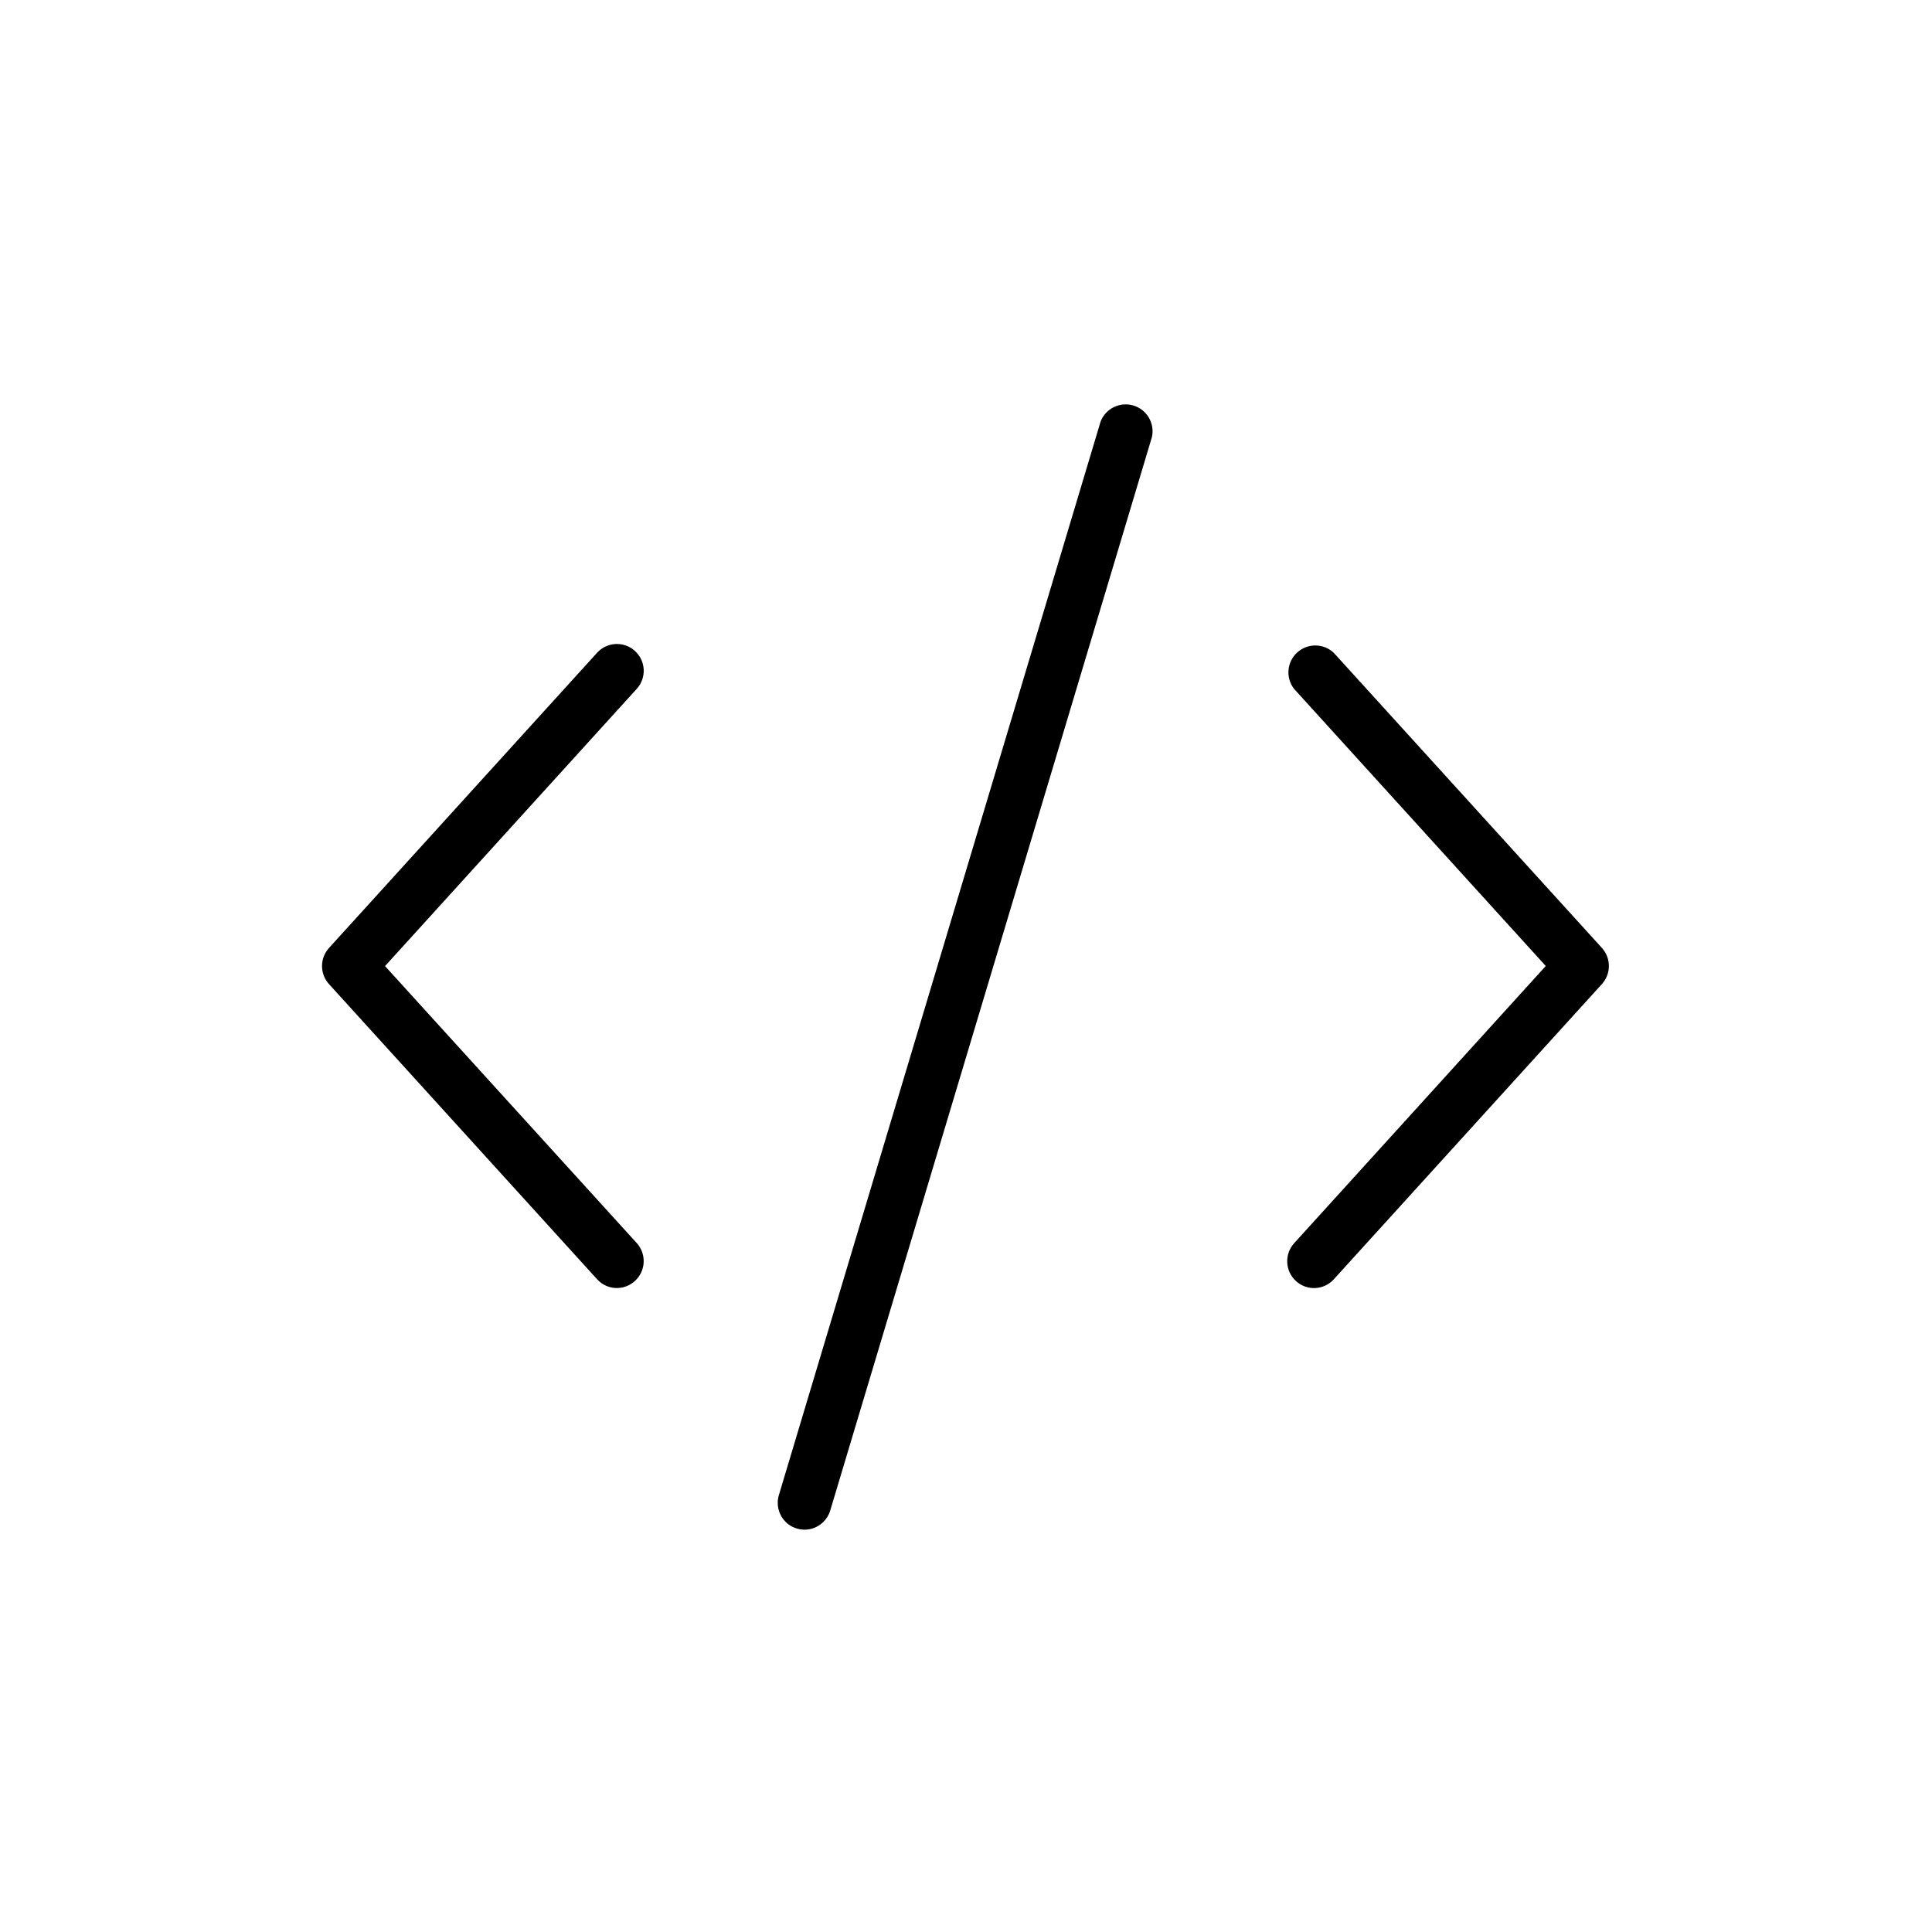
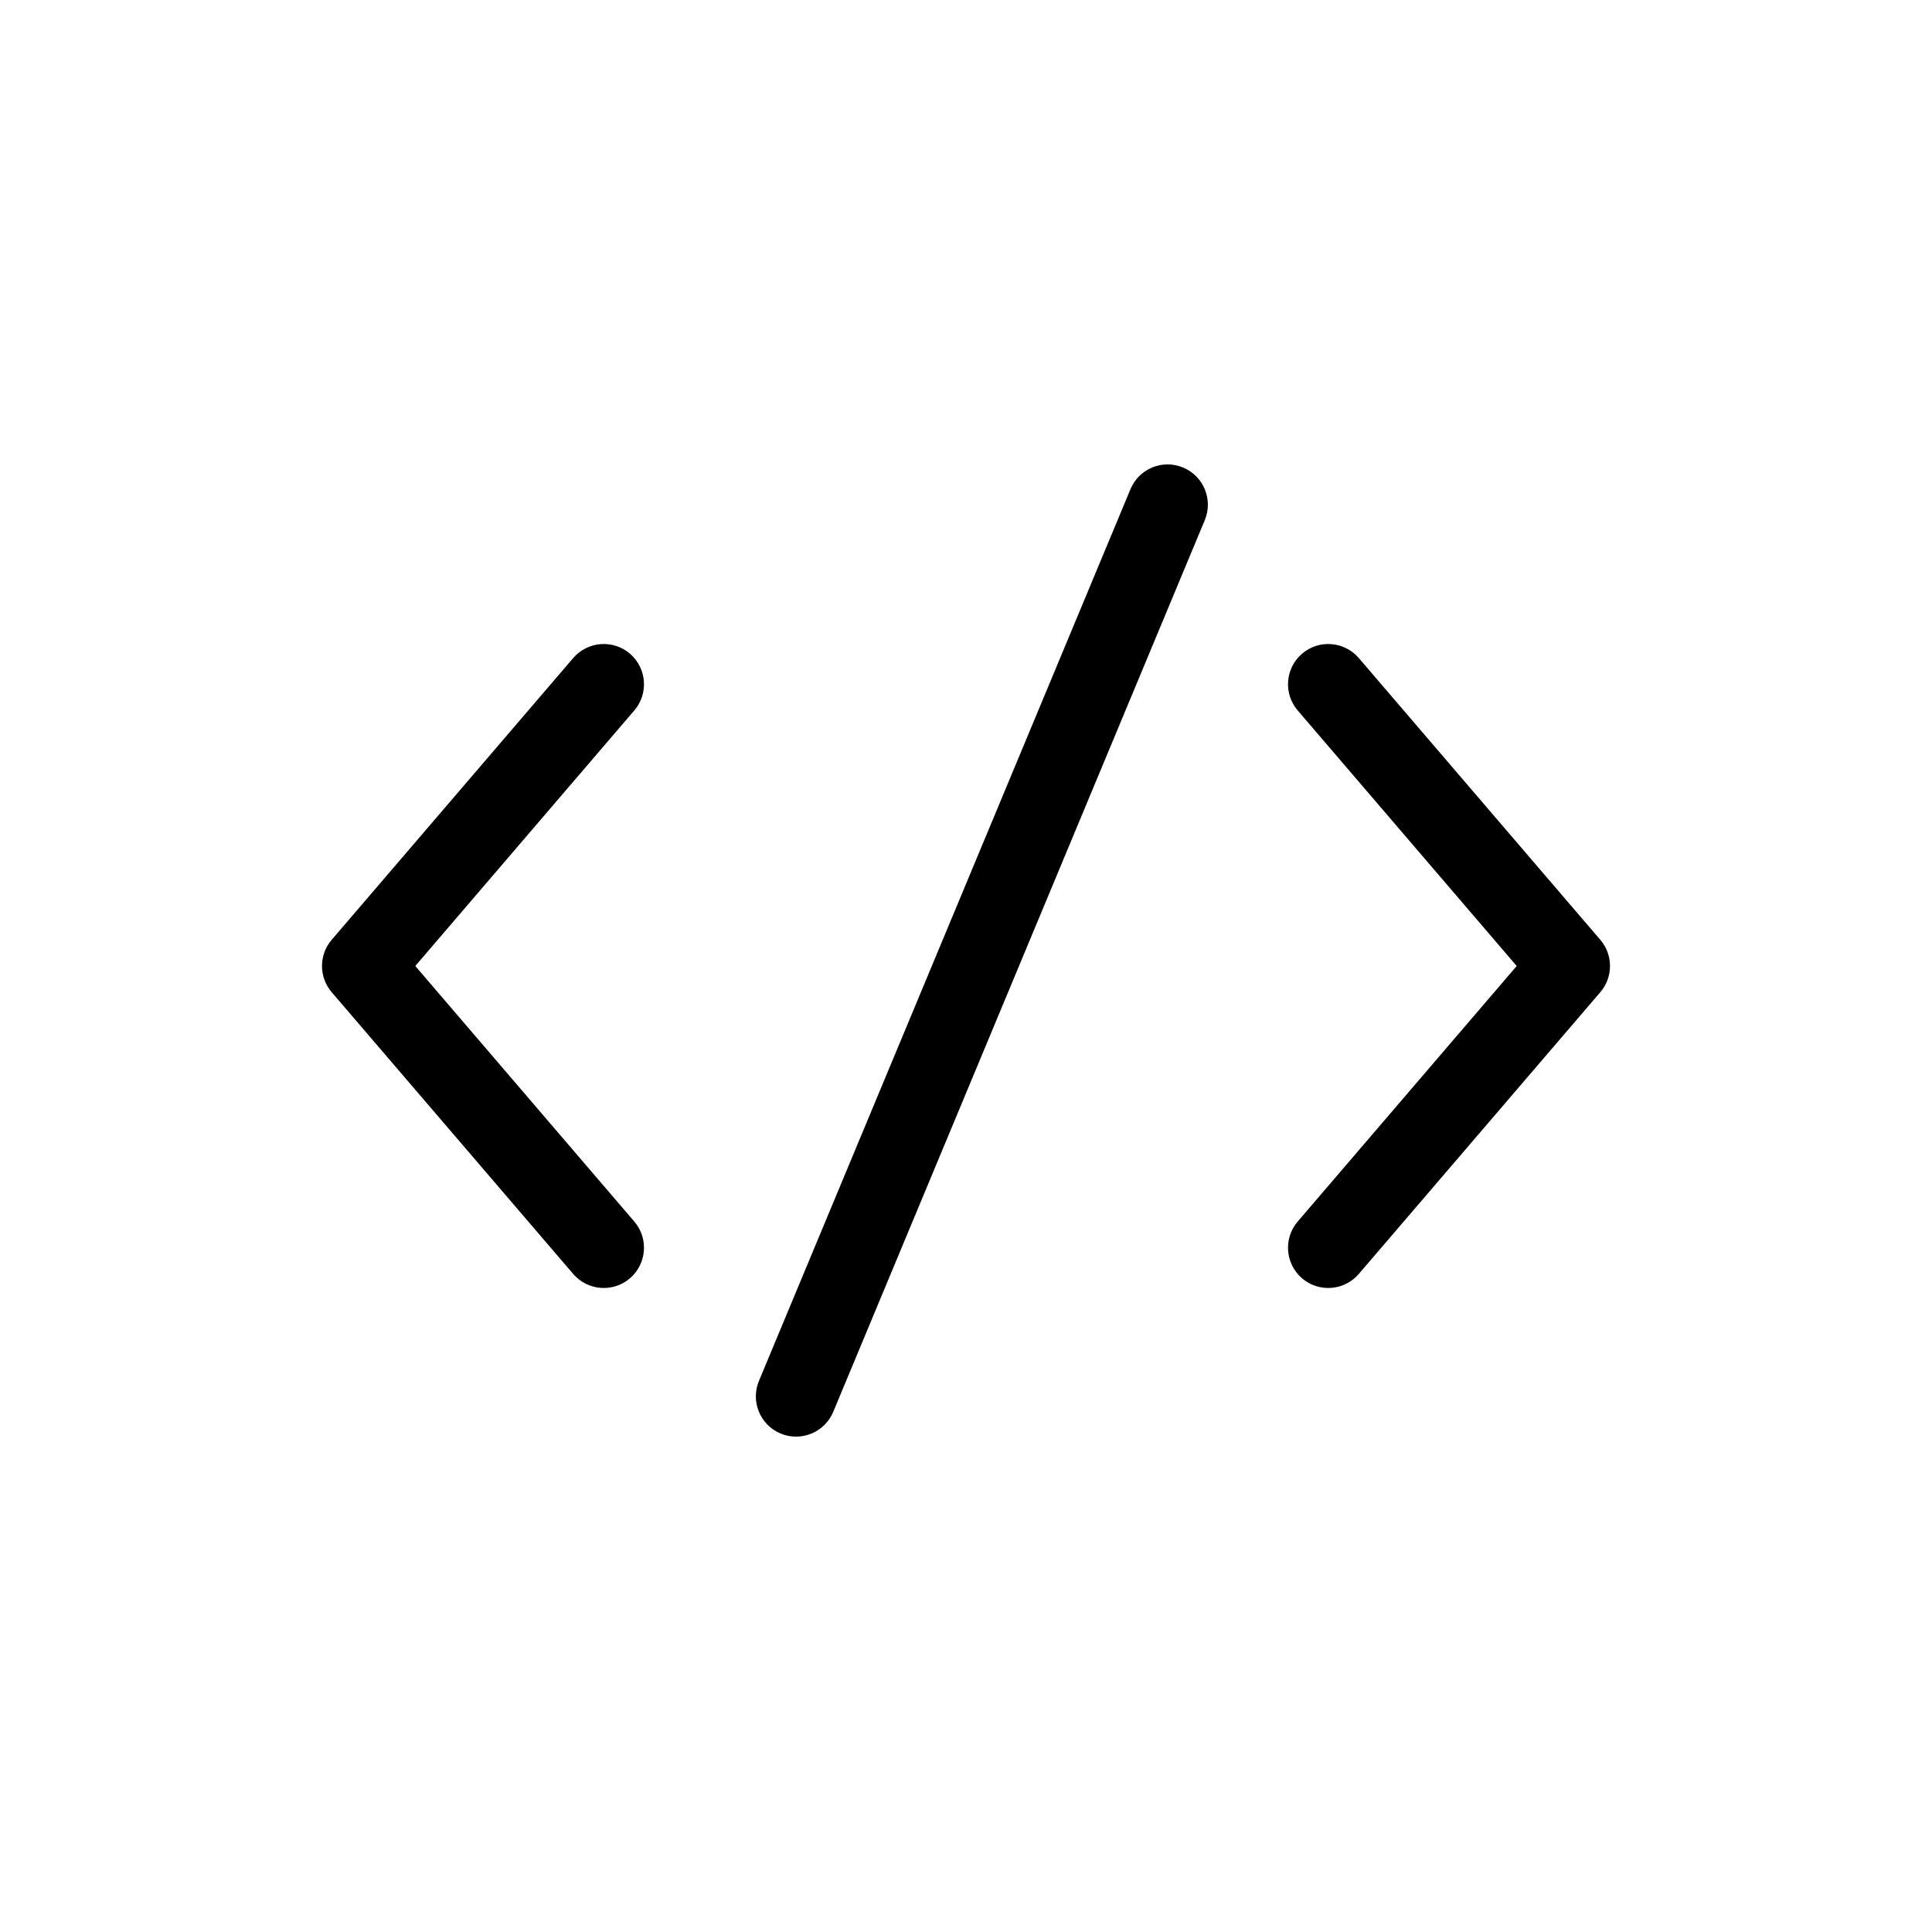
<svg xmlns="http://www.w3.org/2000/svg" width="24" height="24">
-   <path d="M19.9 12.224l-3.331 3.668a.332.332 0 0 1-.47.022.334.334 0 0 1-.023-.47L19.202 12l-3.126-3.442a.334.334 0 0 1 .493-.448l3.33 3.665a.334.334 0 0 1 0 .45zm-9.586 6.538a.333.333 0 1 1-.638-.191l3.996-13.334a.334.334 0 0 1 .638.191l-3.996 13.334zm-2.427-2.849a.331.331 0 0 1-.47-.022l-3.33-3.666a.334.334 0 0 1 0-.449l3.33-3.667a.333.333 0 0 1 .493.448l-3.127 3.444 3.127 3.441a.334.334 0 0 1-.023.471z" fill-rule="evenodd" />
+   <path fill-rule="evenodd" clip-rule="evenodd" d="M9.697 17.808C9.442 17.701 9.322 17.409 9.428 17.154L14.043 6.077C14.149 5.822 14.442 5.701 14.697 5.808C14.952 5.914 15.072 6.207 14.966 6.462L10.351 17.538C10.245 17.793 9.952 17.914 9.697 17.808ZM16.175 15.88C15.965 15.7 15.941 15.384 16.12 15.175L18.841 12L16.12 8.825C15.941 8.616 15.965 8.3 16.175 8.12C16.384 7.941 16.7 7.965 16.88 8.175L19.88 11.675C20.04 11.862 20.04 12.138 19.88 12.325L16.88 15.825C16.7 16.035 16.384 16.059 16.175 15.88ZM7.88 8.825C8.059 8.616 8.035 8.3 7.825 8.12C7.616 7.941 7.3 7.965 7.12 8.175L4.12 11.675C3.96 11.862 3.96 12.138 4.12 12.325L7.12 15.825C7.3 16.035 7.616 16.059 7.825 15.88C8.035 15.7 8.059 15.384 7.88 15.175L5.159 12L7.88 8.825Z" />
</svg>
